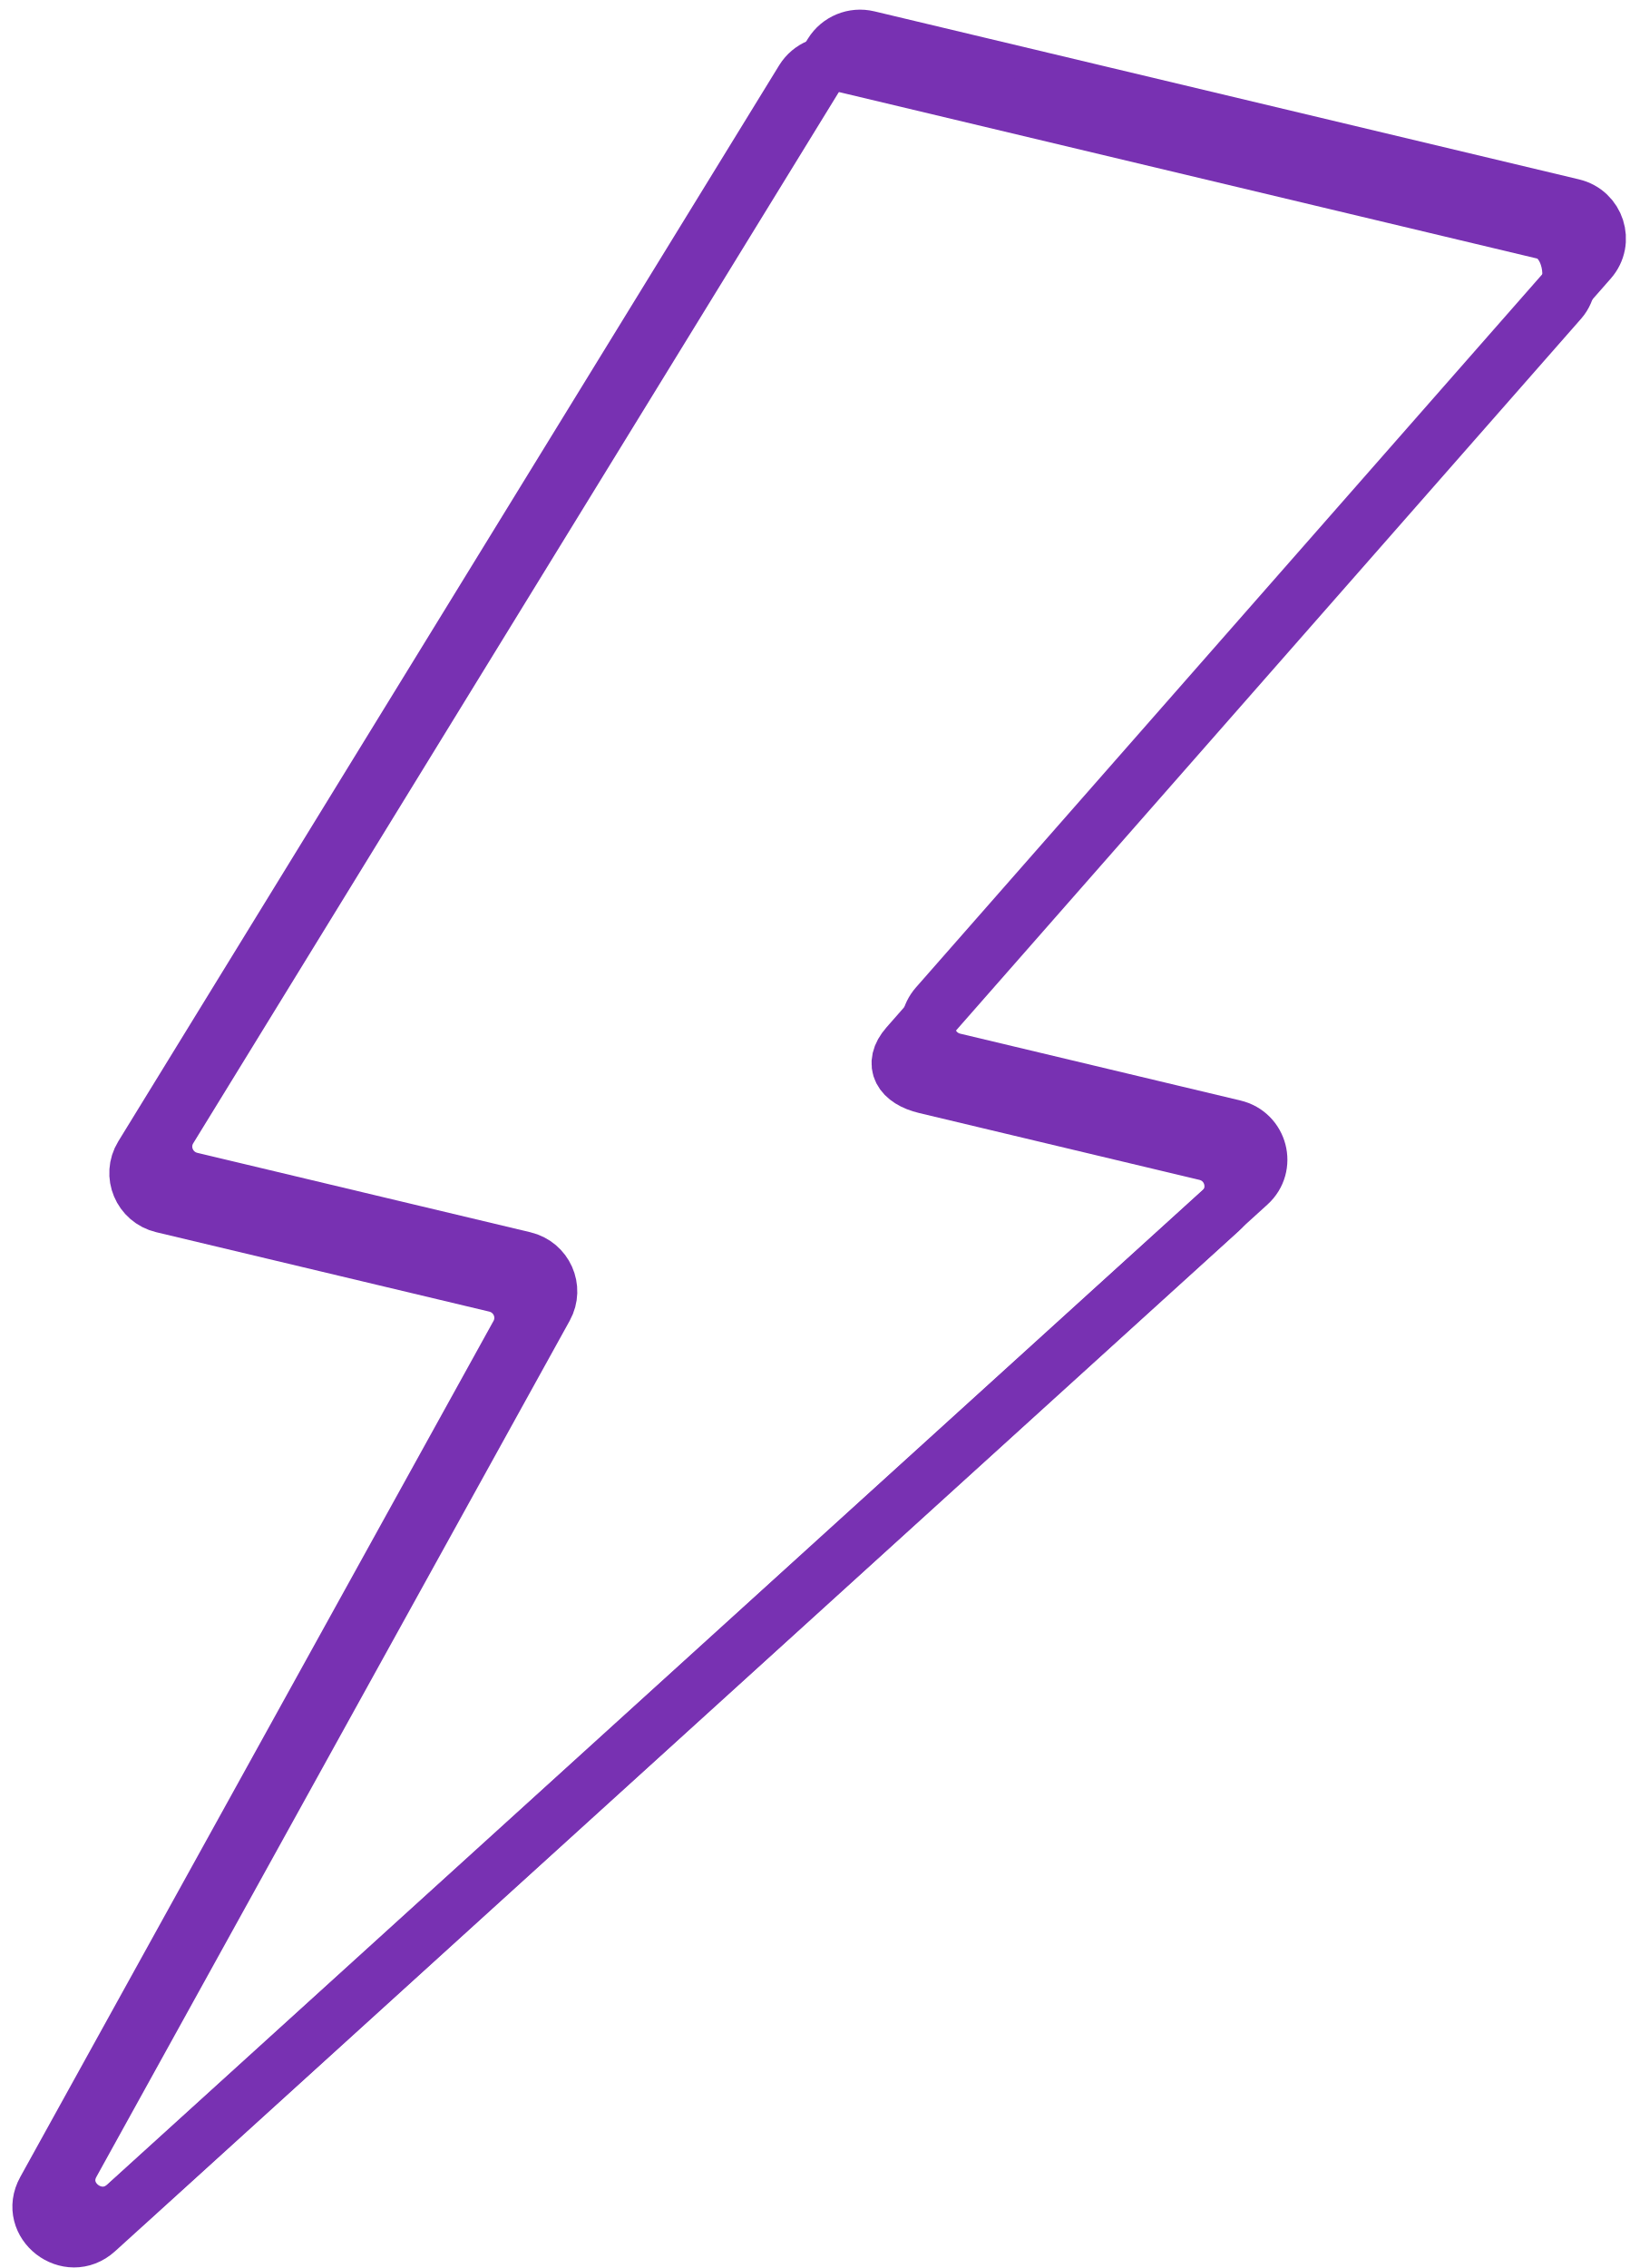
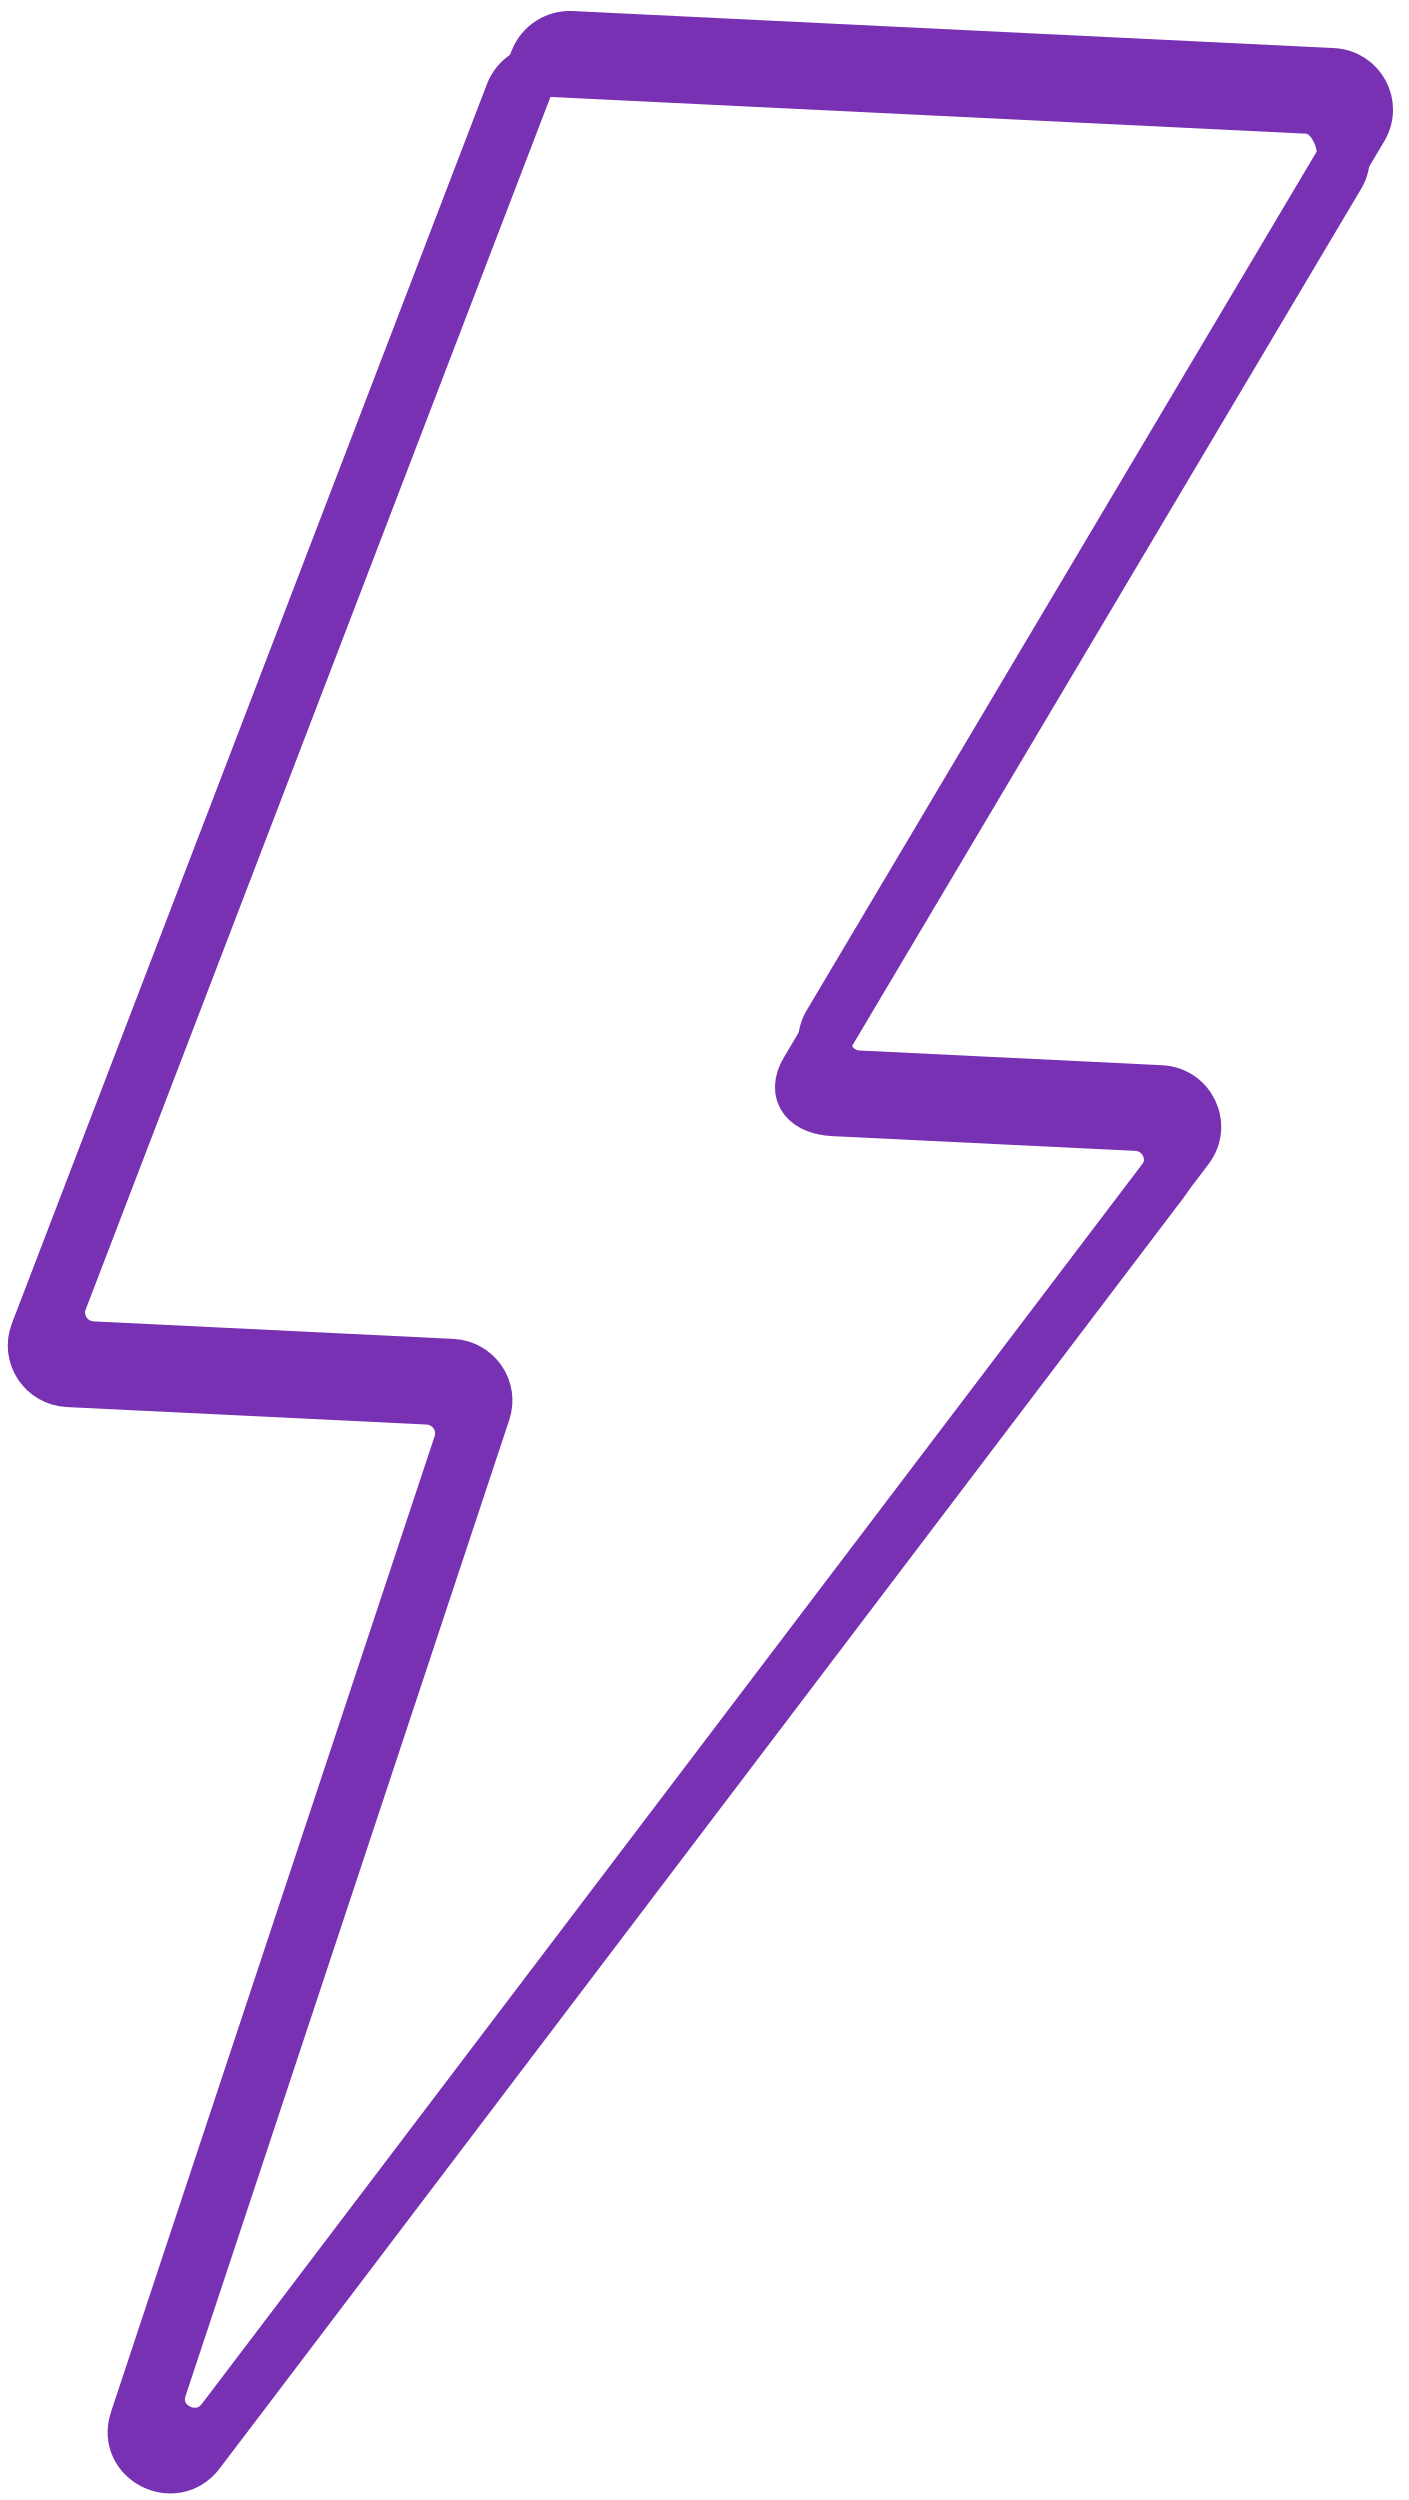
- <svg xmlns="http://www.w3.org/2000/svg" width="120" height="167" fill="none">
-   <path d="M115.823 15.154L63.927 2.78a2.521 2.521 0 00-2.732 1.125l-48.67 79.234c-.881 1.436-.097 3.302 1.552 3.696l24.52 5.846c1.603.382 2.4 2.165 1.609 3.597L5.35 159.321c-1.36 2.46 1.803 4.909 3.892 3.013l82.753-75.119c1.478-1.342.845-3.77-1.104-4.235L70.26 78.06c-1.826-.435-2.535-2.63-1.302-4.034l48.166-54.838c1.233-1.404.525-3.599-1.301-4.034z" stroke="#7831B2" stroke-width="4" />
-   <path d="M113.713 17.104L61.817 4.73a2.521 2.521 0 00-2.732 1.125l-48.67 79.234c-.88 1.436-.097 3.302 1.553 3.696l24.52 5.846c1.603.382 2.4 2.165 1.608 3.597L3.24 161.271c-1.36 2.46 1.804 4.909 3.893 3.013l82.752-75.119c1.479-1.342.846-3.77-1.103-4.235L68.15 80.01c-1.826-.435-2.6-1.632-1.368-3.036l48.166-54.838c1.233-1.404.592-4.597-1.235-5.032z" stroke="#7831B2" stroke-width="4" />
+ <svg xmlns="http://www.w3.org/2000/svg" width="80" height="142" fill="none">
+   <path d="M75.7 4.23L32.465 2.125a2.047 2.047 0 00-2.01 1.304L3.467 73.842c-.488 1.275.415 2.645 1.79 2.712l20.427.994c1.335.065 2.238 1.367 1.82 2.626L9.116 135.62c-.718 2.164 2.17 3.642 3.554 1.819l54.783-72.226c.979-1.29.112-3.13-1.512-3.21l-17.188-.836c-1.522-.074-2.414-1.717-1.64-3.02L77.34 7.25c.774-1.303-.118-2.947-1.64-3.02z" stroke="#7831B2" stroke-width="3" />
+   <path d="M74.309 6.099L31.074 3.995a2.046 2.046 0 00-2.01 1.305L2.075 75.71c-.489 1.275.415 2.646 1.79 2.713l20.427.993c1.335.065 2.237 1.367 1.82 2.626L7.724 137.488c-.717 2.164 2.171 3.642 3.554 1.819l54.784-72.226c.979-1.29.111-3.13-1.513-3.21l-17.187-.836c-1.522-.074-2.318-.912-1.544-2.215L76.044 9.924c.774-1.303-.215-3.751-1.736-3.825z" stroke="#7831B2" stroke-width="3" />
</svg>
